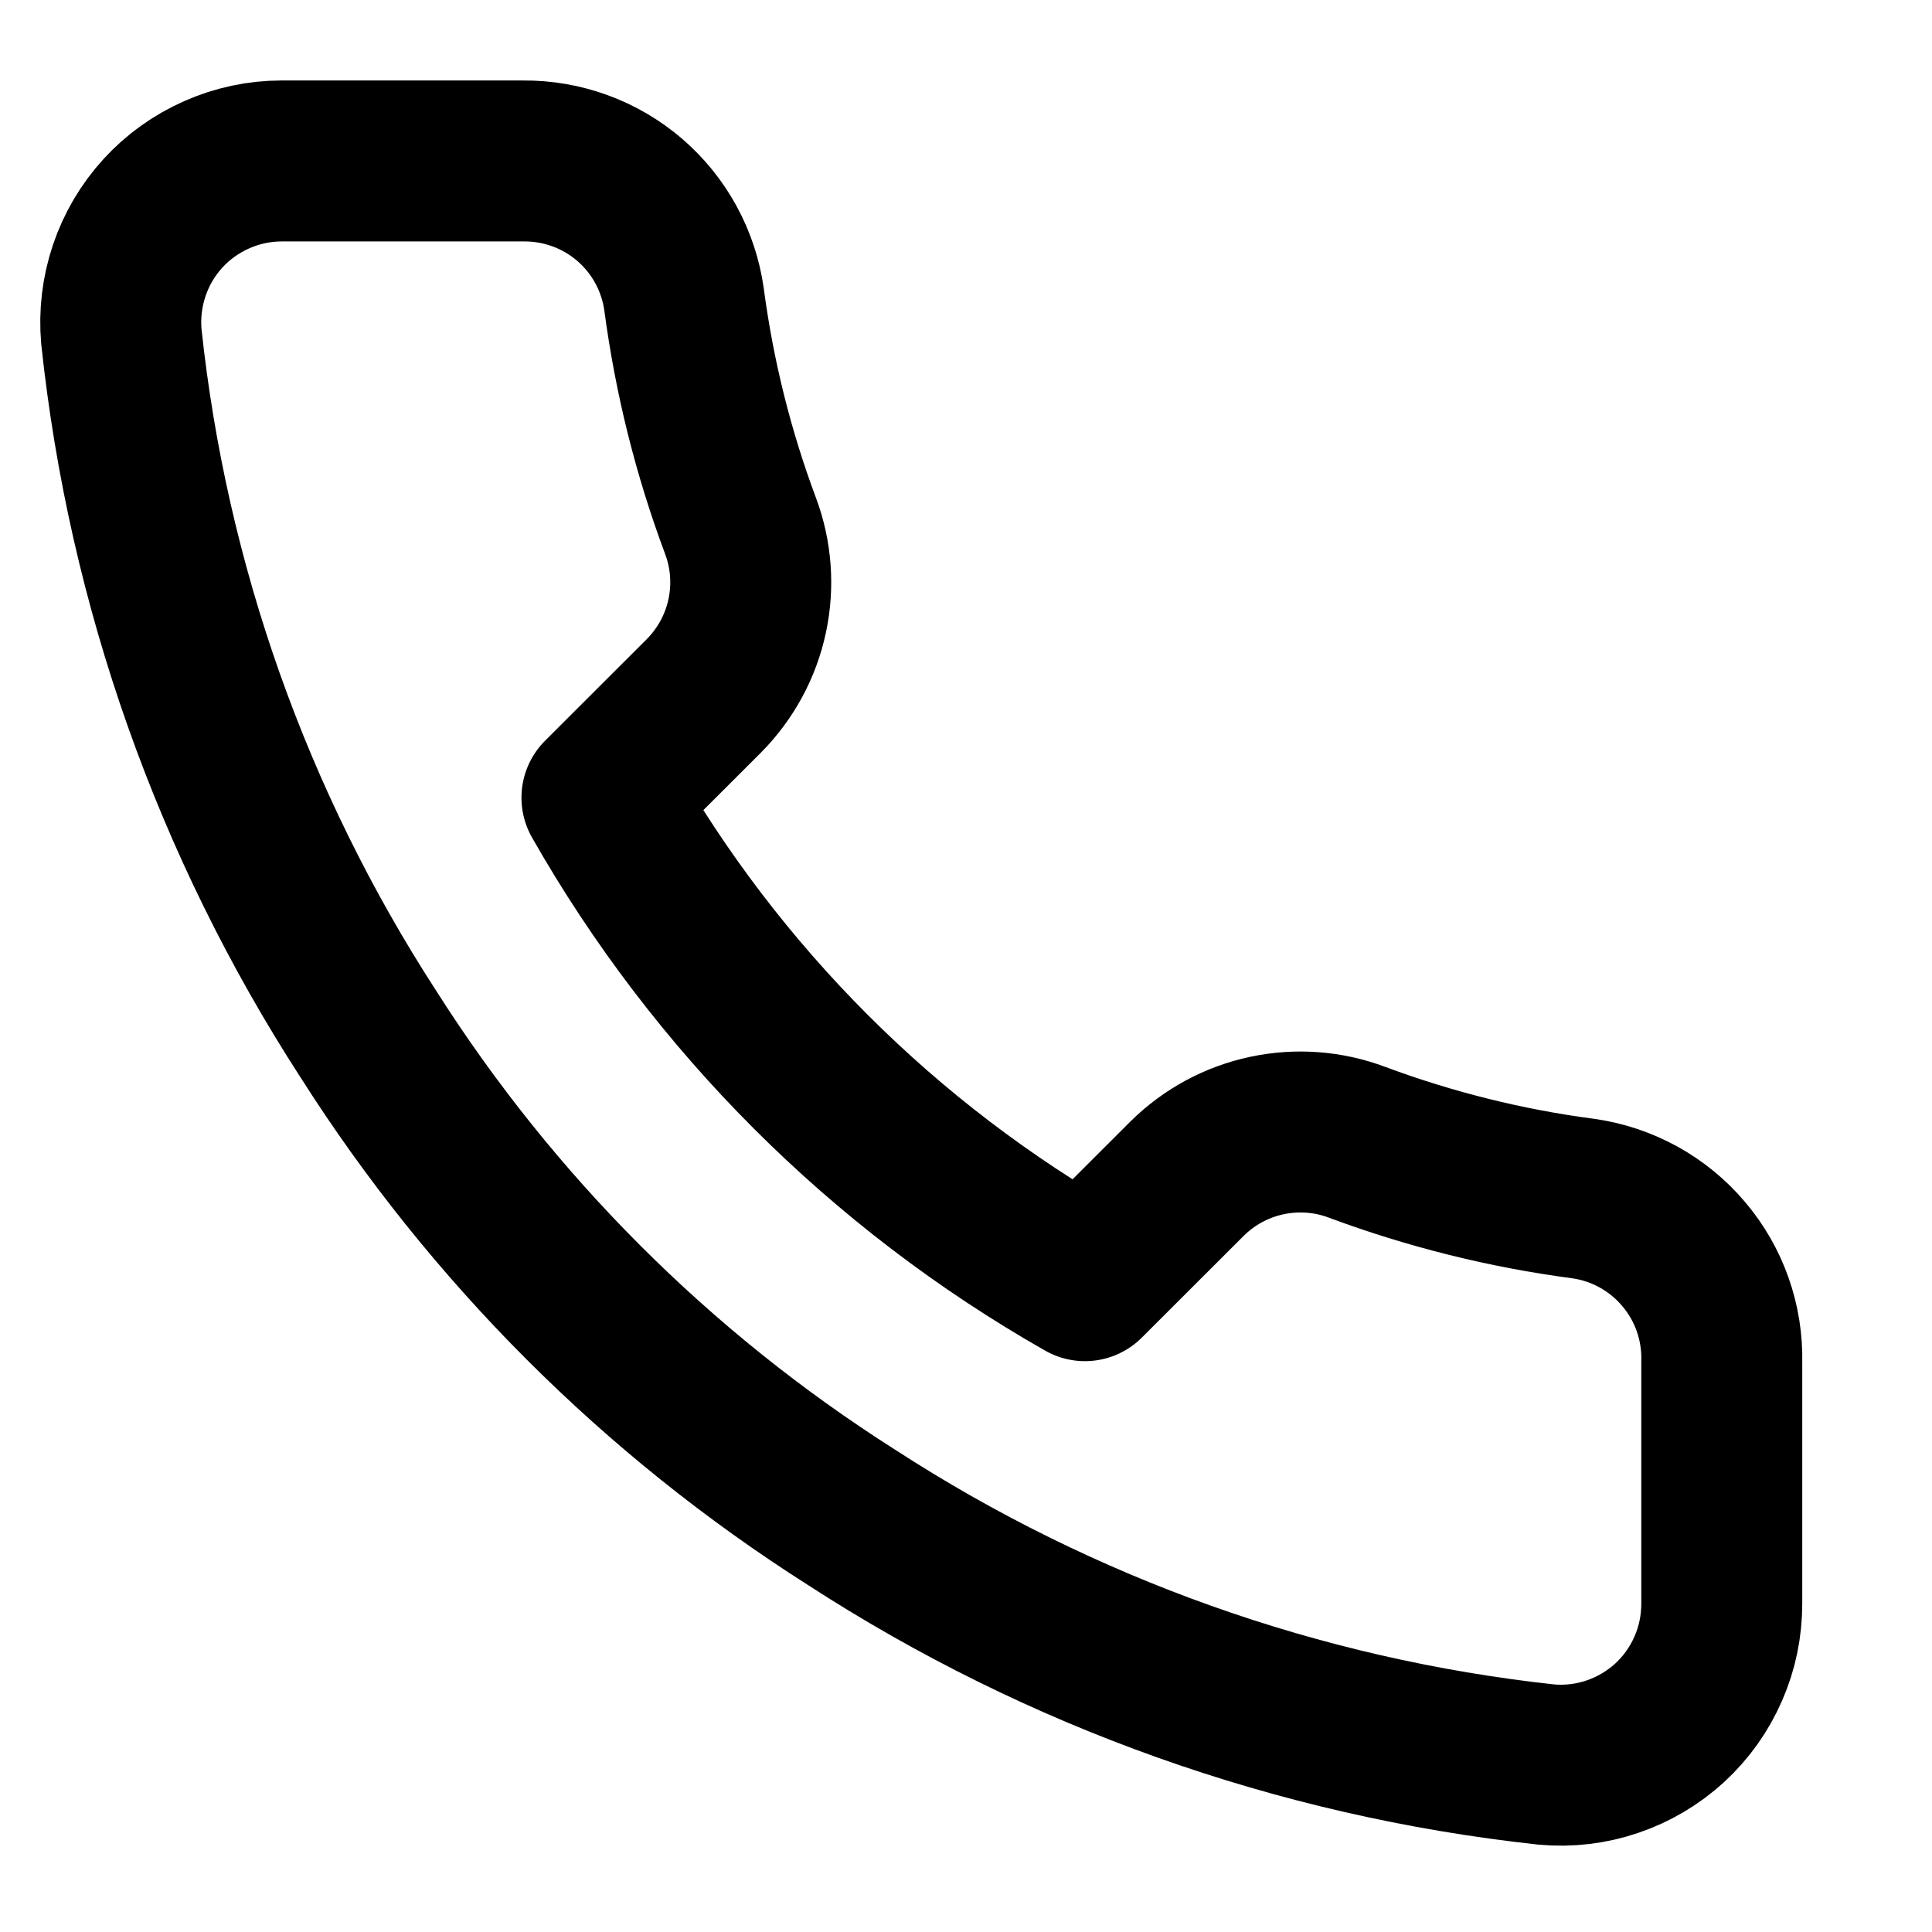
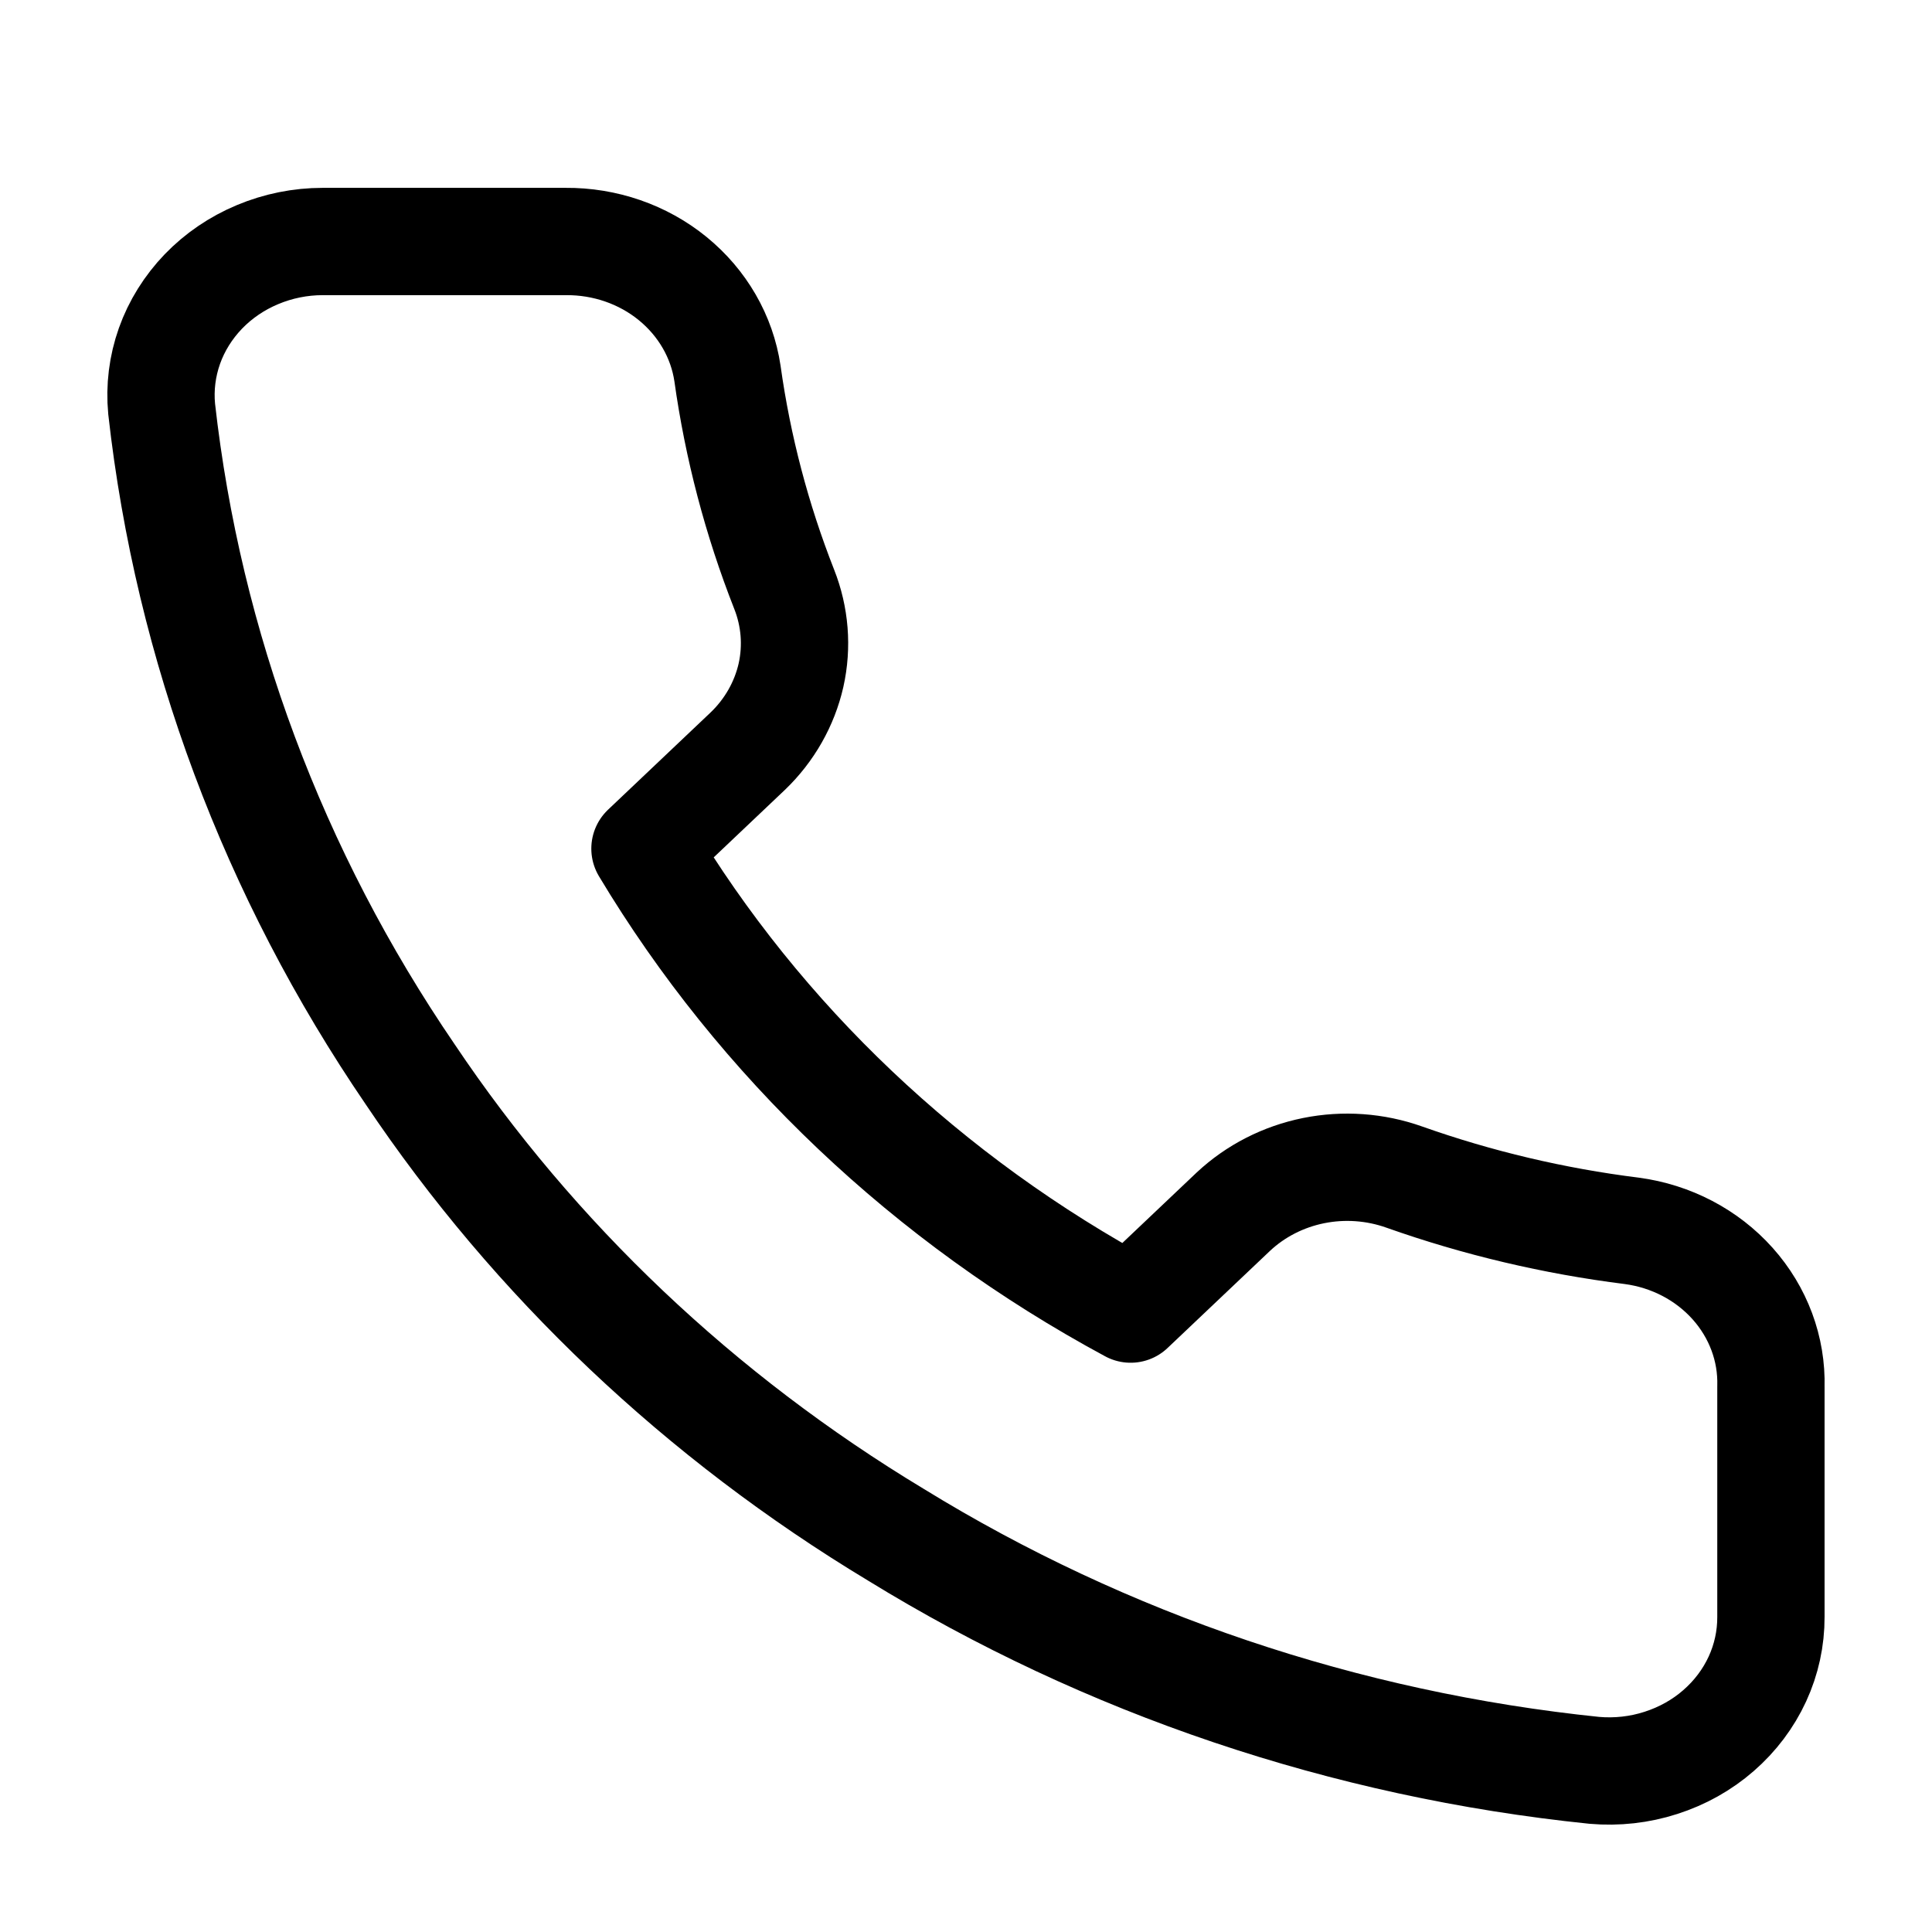
- <svg xmlns="http://www.w3.org/2000/svg" width="16" height="16" viewBox="0 0 16 16" fill="none">
-   <path d="M14.259 11.28V13.28C14.259 13.465 14.222 13.649 14.147 13.819C14.073 13.989 13.964 14.142 13.827 14.268C13.69 14.393 13.528 14.489 13.353 14.548C13.177 14.608 12.99 14.63 12.805 14.613C10.754 14.39 8.783 13.689 7.052 12.566C5.441 11.543 4.076 10.177 3.052 8.566C1.925 6.827 1.224 4.847 1.005 2.786C0.989 2.602 1.011 2.416 1.07 2.241C1.129 2.065 1.224 1.904 1.349 1.767C1.473 1.631 1.625 1.522 1.795 1.447C1.964 1.372 2.147 1.333 2.332 1.333H4.332C4.656 1.33 4.969 1.444 5.215 1.655C5.46 1.866 5.62 2.159 5.665 2.48C5.75 3.12 5.906 3.748 6.132 4.353C6.222 4.592 6.241 4.851 6.188 5.1C6.135 5.35 6.011 5.578 5.832 5.76L4.985 6.606C5.934 8.275 7.316 9.657 8.985 10.606L9.832 9.76C10.013 9.581 10.242 9.457 10.492 9.404C10.741 9.351 11 9.37 11.239 9.46C11.844 9.685 12.472 9.842 13.112 9.926C13.436 9.972 13.732 10.135 13.943 10.385C14.155 10.634 14.267 10.953 14.259 11.28Z" stroke="currentColor" stroke-width="1.333" stroke-linecap="round" stroke-linejoin="round" />
+ <svg xmlns="http://www.w3.org/2000/svg" width="24" height="24" viewBox="0 0 24 24" fill="none">
+   <path d="M21.999 17.225V20.085C22 20.351 21.943 20.614 21.831 20.857C21.719 21.1 21.554 21.319 21.348 21.498C21.142 21.678 20.898 21.814 20.633 21.899C20.367 21.985 20.086 22.016 19.807 21.992C16.713 21.674 13.74 20.671 11.129 19.065C8.699 17.601 6.639 15.648 5.095 13.345C3.396 10.857 2.338 8.026 2.008 5.079C1.983 4.815 2.016 4.549 2.105 4.298C2.194 4.047 2.338 3.817 2.526 3.621C2.714 3.426 2.943 3.27 3.199 3.163C3.454 3.056 3.73 3 4.009 3H7.026C7.514 2.996 7.987 3.159 8.357 3.461C8.727 3.763 8.969 4.182 9.037 4.64C9.165 5.555 9.401 6.454 9.741 7.319C9.876 7.66 9.906 8.031 9.826 8.388C9.745 8.744 9.559 9.072 9.289 9.331L8.012 10.542C9.443 12.929 11.528 14.905 14.045 16.262L15.322 15.051C15.596 14.795 15.941 14.618 16.317 14.542C16.693 14.466 17.084 14.494 17.444 14.622C18.356 14.945 19.304 15.169 20.27 15.29C20.758 15.355 21.204 15.588 21.523 15.945C21.842 16.302 22.012 16.758 21.999 17.225Z" stroke="currentColor" stroke-width="1.333" stroke-linecap="round" stroke-linejoin="round" />
</svg>
